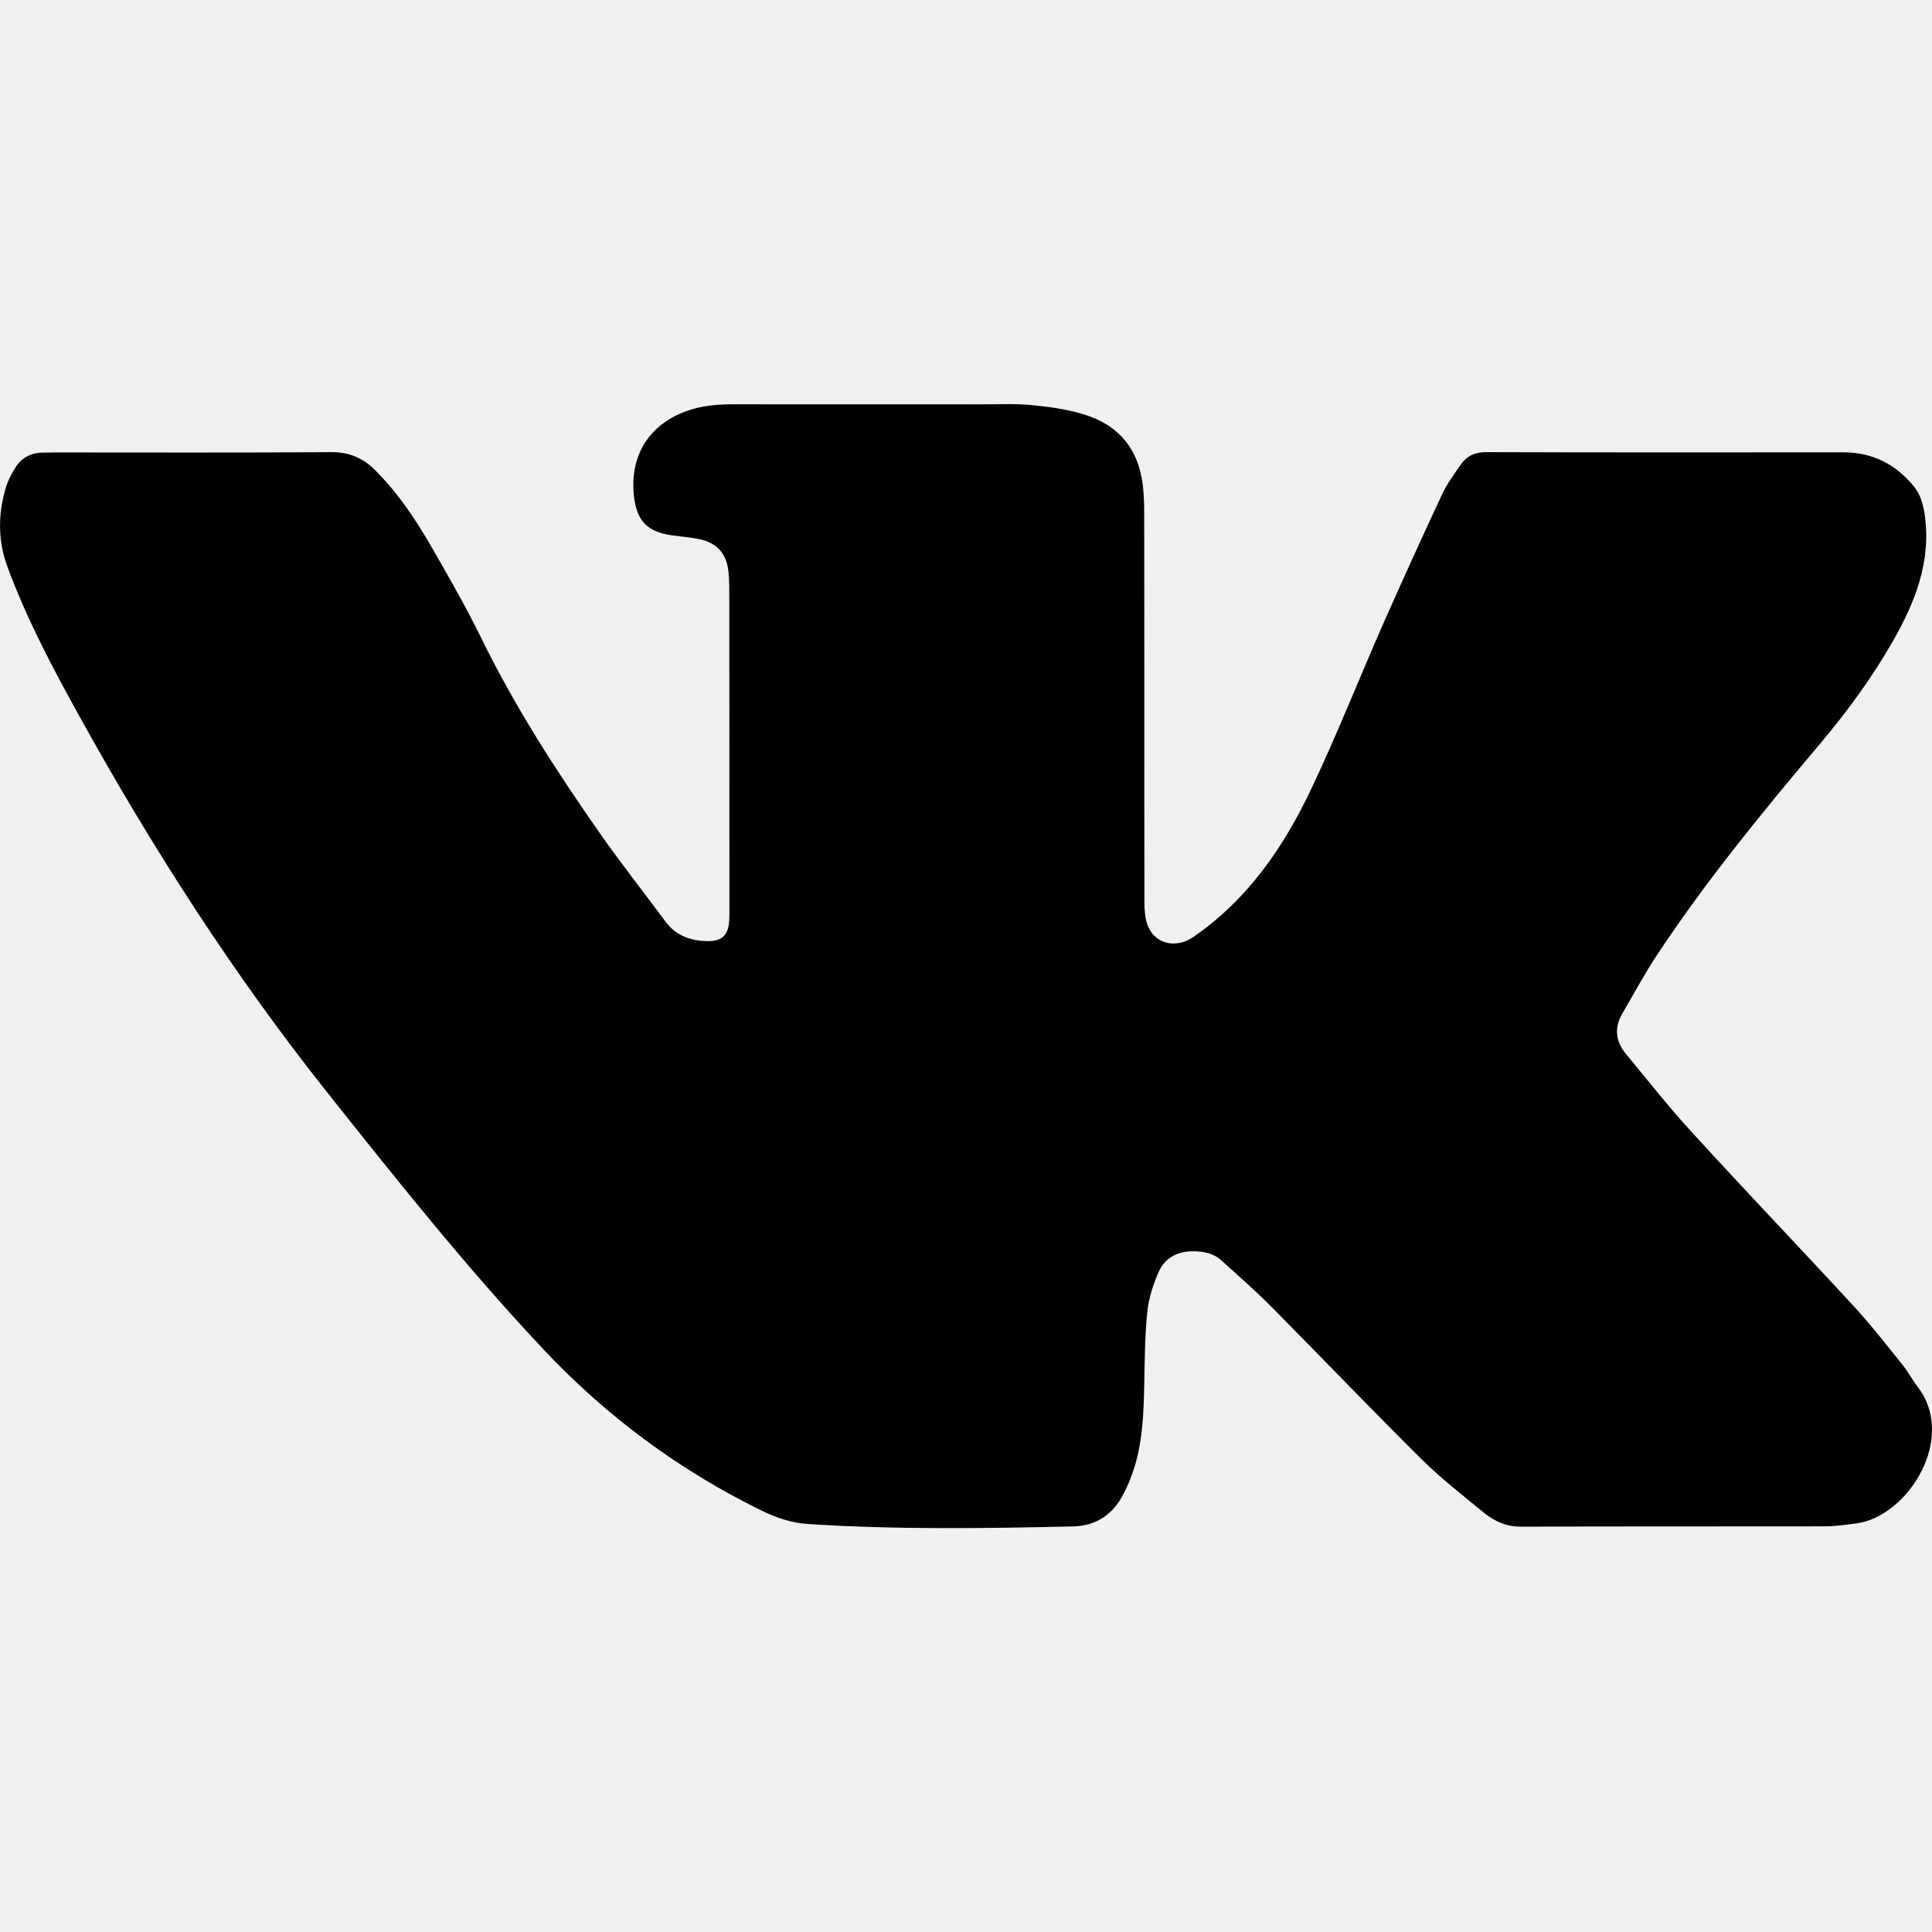
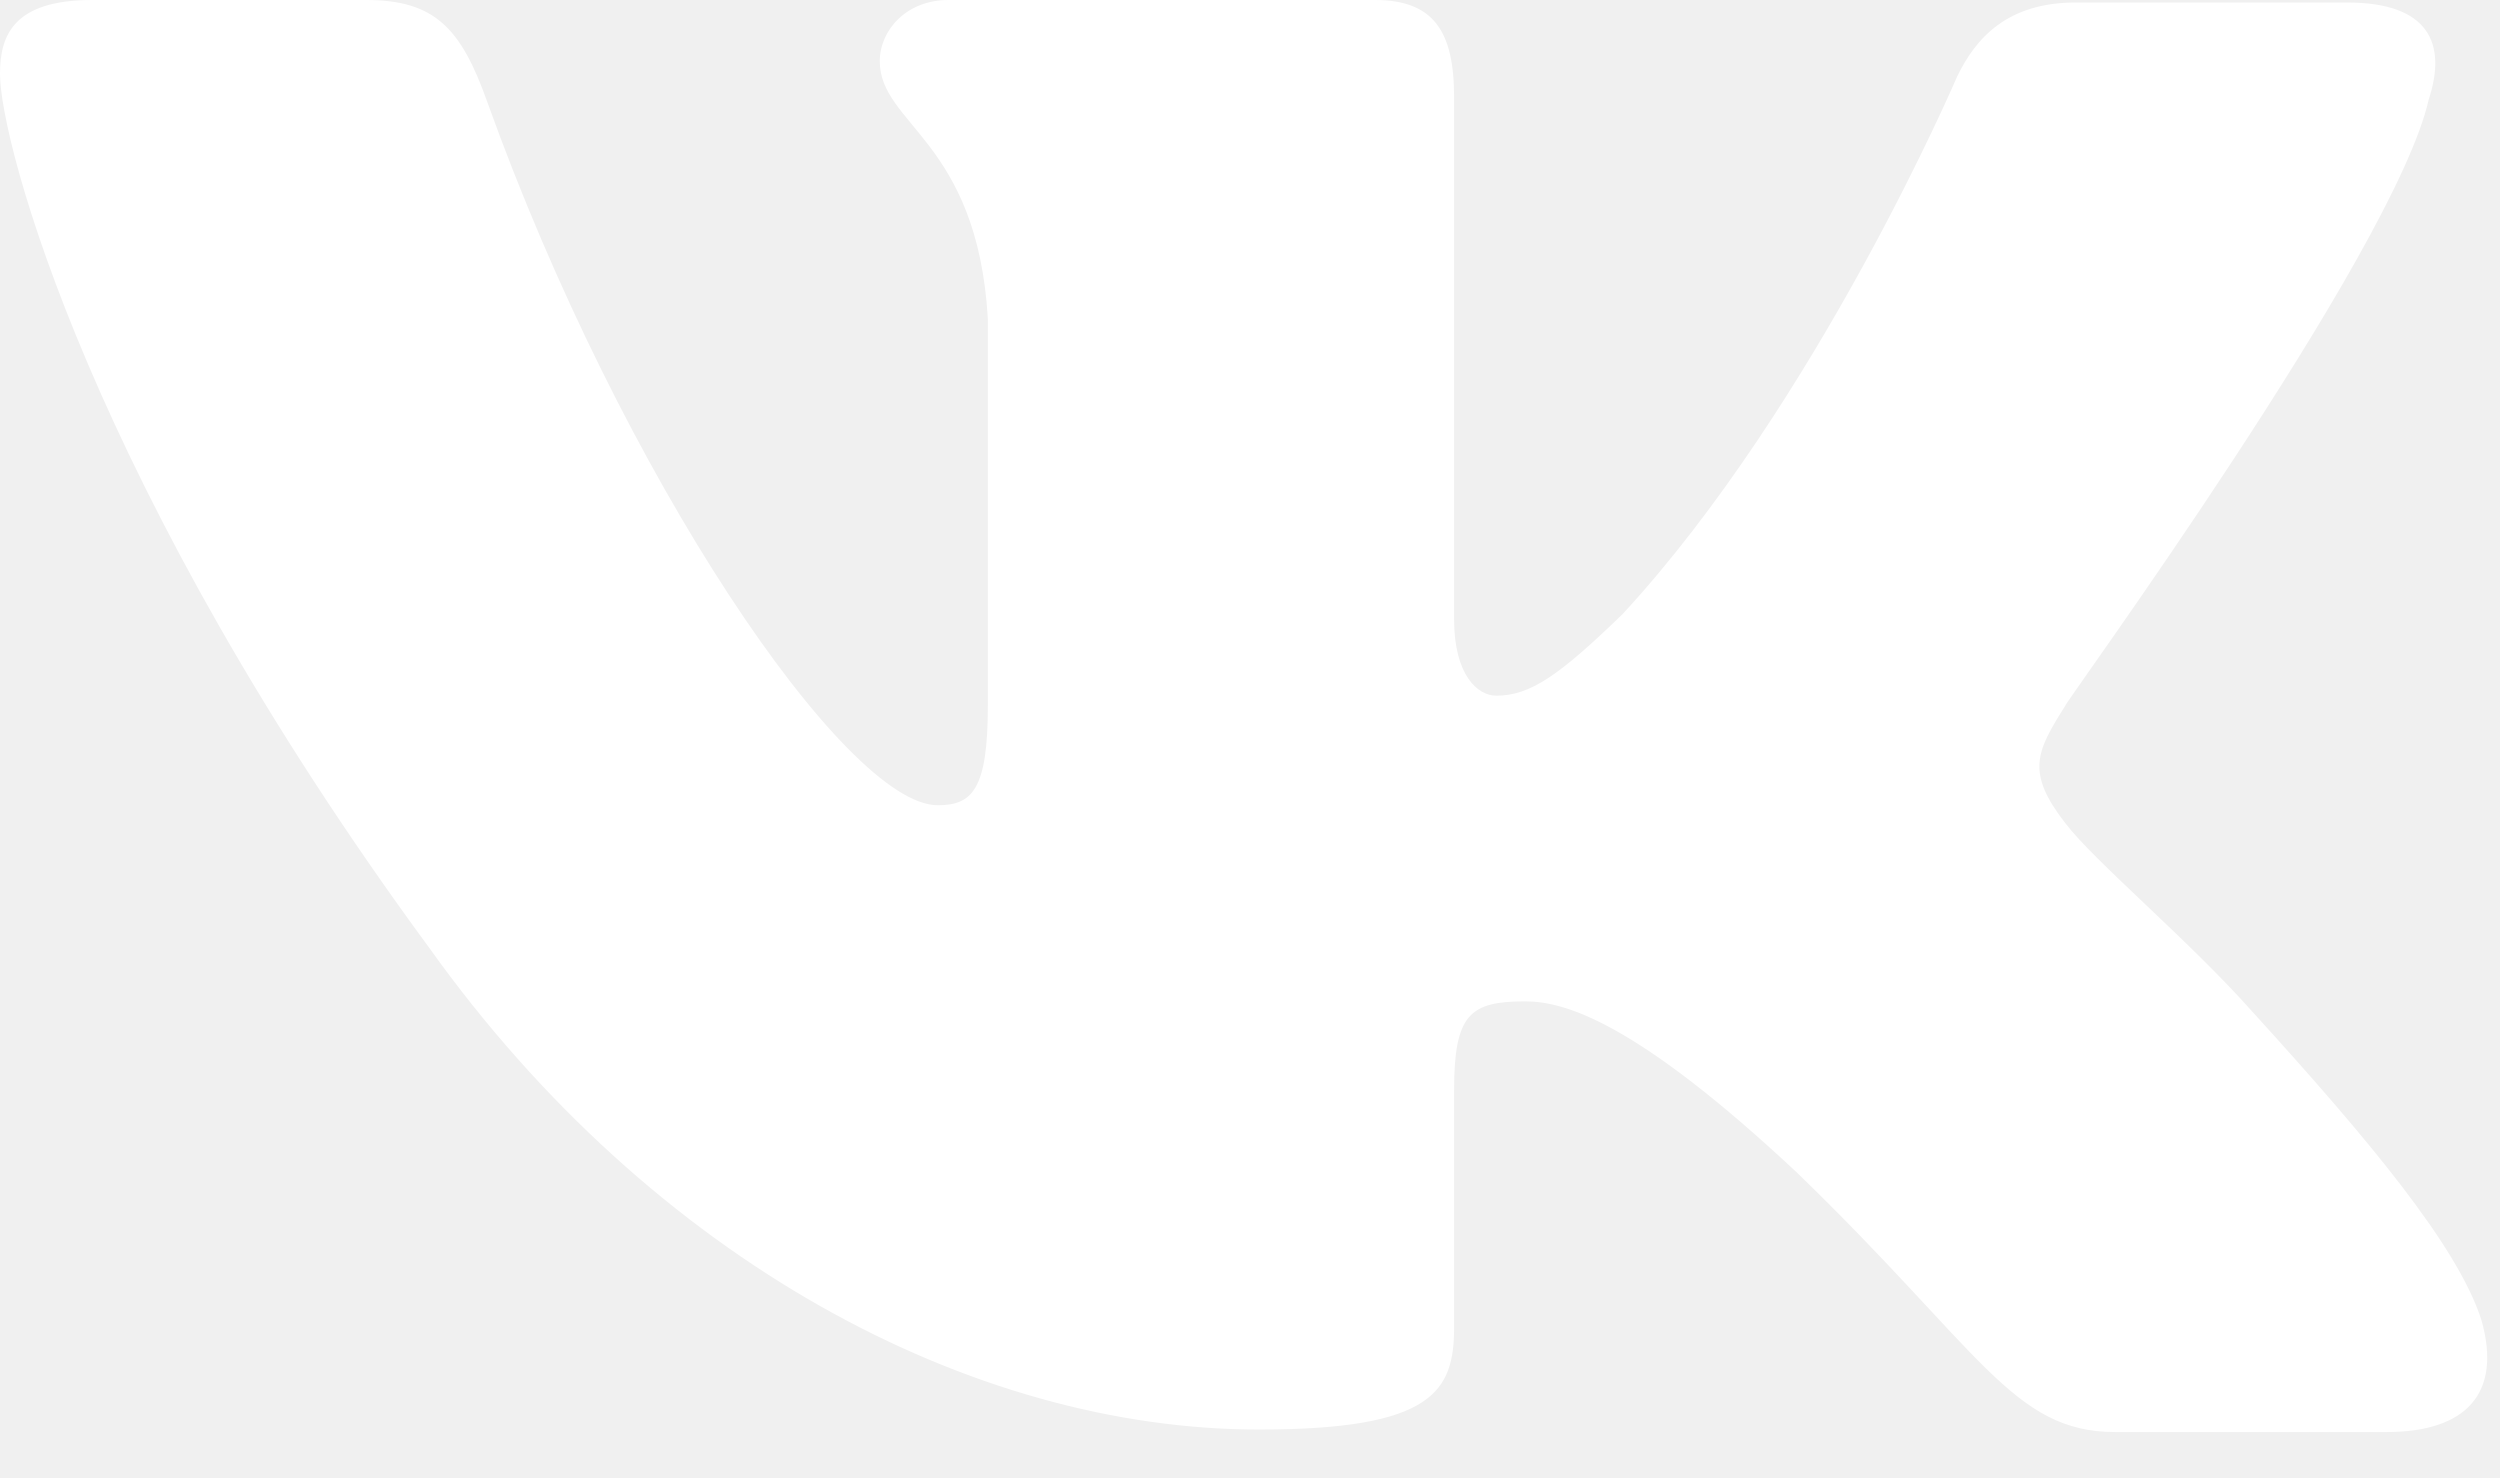
- <svg xmlns="http://www.w3.org/2000/svg" version="1.1" id="Capa_1" x="0px" y="0px" width="31.334px" height="31.334px" viewBox="0 0 31.334 31.334" style="enable-background:new 0 0 31.334 31.334;" xml:space="preserve">
-   <g>
-     <path d="M30.109,24.707c-0.167,0.021-0.335,0.047-0.503,0.048c-1.647,0.003-3.294-0.001-4.94,0.005   c-0.229,0.001-0.423-0.084-0.593-0.221c-0.344-0.281-0.698-0.558-1.015-0.87c-0.824-0.817-1.627-1.657-2.445-2.482   c-0.255-0.257-0.527-0.494-0.795-0.737c-0.139-0.131-0.313-0.159-0.493-0.156c-0.241,0.006-0.44,0.115-0.535,0.338   c-0.087,0.202-0.159,0.421-0.182,0.637c-0.04,0.391-0.042,0.784-0.05,1.175c-0.009,0.438-0.022,0.879-0.145,1.305   c-0.055,0.188-0.133,0.379-0.23,0.549c-0.17,0.292-0.438,0.451-0.779,0.458c-1.438,0.033-2.877,0.054-4.313-0.04   c-0.266-0.02-0.511-0.104-0.748-0.221c-1.34-0.658-2.517-1.532-3.54-2.622c-1.245-1.325-2.375-2.746-3.505-4.167   c-1.521-1.916-2.836-3.966-4.018-6.104c-0.432-0.779-0.849-1.569-1.159-2.408c-0.153-0.414-0.153-0.829-0.038-1.246   c0.033-0.124,0.092-0.245,0.16-0.354C0.34,7.434,0.491,7.345,0.684,7.341C0.752,7.34,0.823,7.338,0.891,7.338   c1.494,0,2.986,0.006,4.479-0.005C5.665,7.331,5.891,7.43,6.089,7.63C6.457,7.998,6.743,8.427,7,8.873   c0.28,0.486,0.56,0.975,0.807,1.479c0.543,1.109,1.209,2.143,1.914,3.151c0.344,0.491,0.716,0.963,1.073,1.444   c0.166,0.224,0.396,0.309,0.661,0.316c0.258,0.009,0.363-0.096,0.373-0.354c0.003-0.062,0.002-0.123,0.002-0.185   c0-1.686,0-3.37-0.002-5.055c0-0.131,0-0.263-0.013-0.393c-0.03-0.301-0.189-0.477-0.487-0.535   c-0.135-0.026-0.273-0.038-0.41-0.056c-0.42-0.055-0.594-0.233-0.638-0.655c-0.065-0.637,0.24-1.134,0.837-1.357   c0.257-0.096,0.523-0.117,0.795-0.116c1.331,0.002,2.662,0,3.993,0.001c0.27,0,0.54-0.014,0.808,0.01   c0.281,0.027,0.565,0.064,0.838,0.144c0.582,0.168,0.919,0.564,0.985,1.174c0.017,0.146,0.021,0.292,0.021,0.438   c0.002,1.023,0.002,2.046,0.002,3.069c0,1.085-0.001,2.17,0.002,3.255c0,0.106,0.009,0.217,0.038,0.318   c0.095,0.329,0.453,0.438,0.754,0.231c0.887-0.611,1.469-1.462,1.917-2.409c0.414-0.875,0.771-1.777,1.16-2.664   c0.311-0.703,0.63-1.402,0.955-2.099c0.079-0.173,0.196-0.33,0.305-0.488c0.099-0.142,0.229-0.204,0.412-0.204   c1.933,0.006,3.862,0.005,5.794,0.003c0.473,0,0.848,0.192,1.143,0.551c0.104,0.128,0.147,0.278,0.174,0.443   c0.115,0.761-0.146,1.424-0.51,2.063c-0.345,0.604-0.755,1.161-1.201,1.69c-0.924,1.094-1.83,2.201-2.622,3.396   c-0.204,0.307-0.378,0.634-0.564,0.951c-0.137,0.232-0.119,0.455,0.053,0.662c0.349,0.42,0.687,0.852,1.054,1.253   c0.872,0.956,1.766,1.889,2.643,2.84c0.281,0.306,0.535,0.634,0.796,0.958c0.086,0.107,0.15,0.232,0.234,0.341   C31.751,23.33,30.935,24.598,30.109,24.707z" />
+ <svg xmlns="http://www.w3.org/2000/svg" width="22px" height="13px" viewBox="0 0 22 13" version="1.1">
+   <g id="Site" stroke="none" stroke-width="1" fill="none" fill-rule="evenodd">
+     <g id="pouf-•-site" transform="translate(-739, -7540)" fill="#FFFFFF">
+       <g id="Bitmap-+-Rectangle-+-Rectangle-+-Group-3-+-Mask-Mask" transform="translate(0, 7096)">
+         <g id="Group-17" transform="translate(643, 70)">
+           <g id="Input" transform="translate(80, 358)">
+             <g id="Button">
+               <g id="Group-19">
+                 <path d="M37.373,16.875 C37.535,16.381 37.373,16.022 36.654,16.022 L34.266,16.022 C33.664,16.022 33.386,16.336 33.223,16.673 C33.223,16.673 31.995,19.543 30.279,21.404 C29.723,21.942 29.468,22.122 29.167,22.122 C29.004,22.122 28.796,21.942 28.796,21.449 L28.796,16.852 C28.796,16.269 28.61,16 28.1,16 L24.345,16 C23.974,16 23.742,16.269 23.742,16.538 C23.742,17.099 24.6,17.233 24.693,18.803 L24.693,22.211 C24.693,22.951 24.554,23.086 24.252,23.086 C23.441,23.086 21.471,20.193 20.288,16.897 C20.057,16.247 19.825,16 19.222,16 L16.811,16 C16.116,16 16,16.314 16,16.65 C16,17.256 16.811,20.305 19.778,24.342 C21.749,27.1 24.554,28.58 27.08,28.58 C28.61,28.58 28.796,28.243 28.796,27.683 L28.796,25.597 C28.796,24.925 28.935,24.812 29.422,24.812 C29.769,24.812 30.395,24.992 31.809,26.315 C33.432,27.884 33.71,28.602 34.614,28.602 L37.002,28.602 C37.697,28.602 38.022,28.266 37.836,27.615 C37.628,26.965 36.84,26.023 35.82,24.902 C35.263,24.274 34.429,23.579 34.174,23.243 C33.826,22.794 33.919,22.615 34.174,22.211 C34.151,22.211 37.071,18.22 37.373,16.875" id="Path" />
+               </g>
+             </g>
+           </g>
+         </g>
+       </g>
+     </g>
  </g>
-   <g>
- </g>
-   <g>
- </g>
-   <g>
- </g>
-   <g>
- </g>
-   <g>
- </g>
-   <g>
- </g>
-   <g>
- </g>
-   <g>
- </g>
-   <g>
- </g>
-   <g>
- </g>
-   <g>
- </g>
-   <g>
- </g>
-   <g>
- </g>
-   <g>
- </g>
-   <g>
- </g>
</svg>
